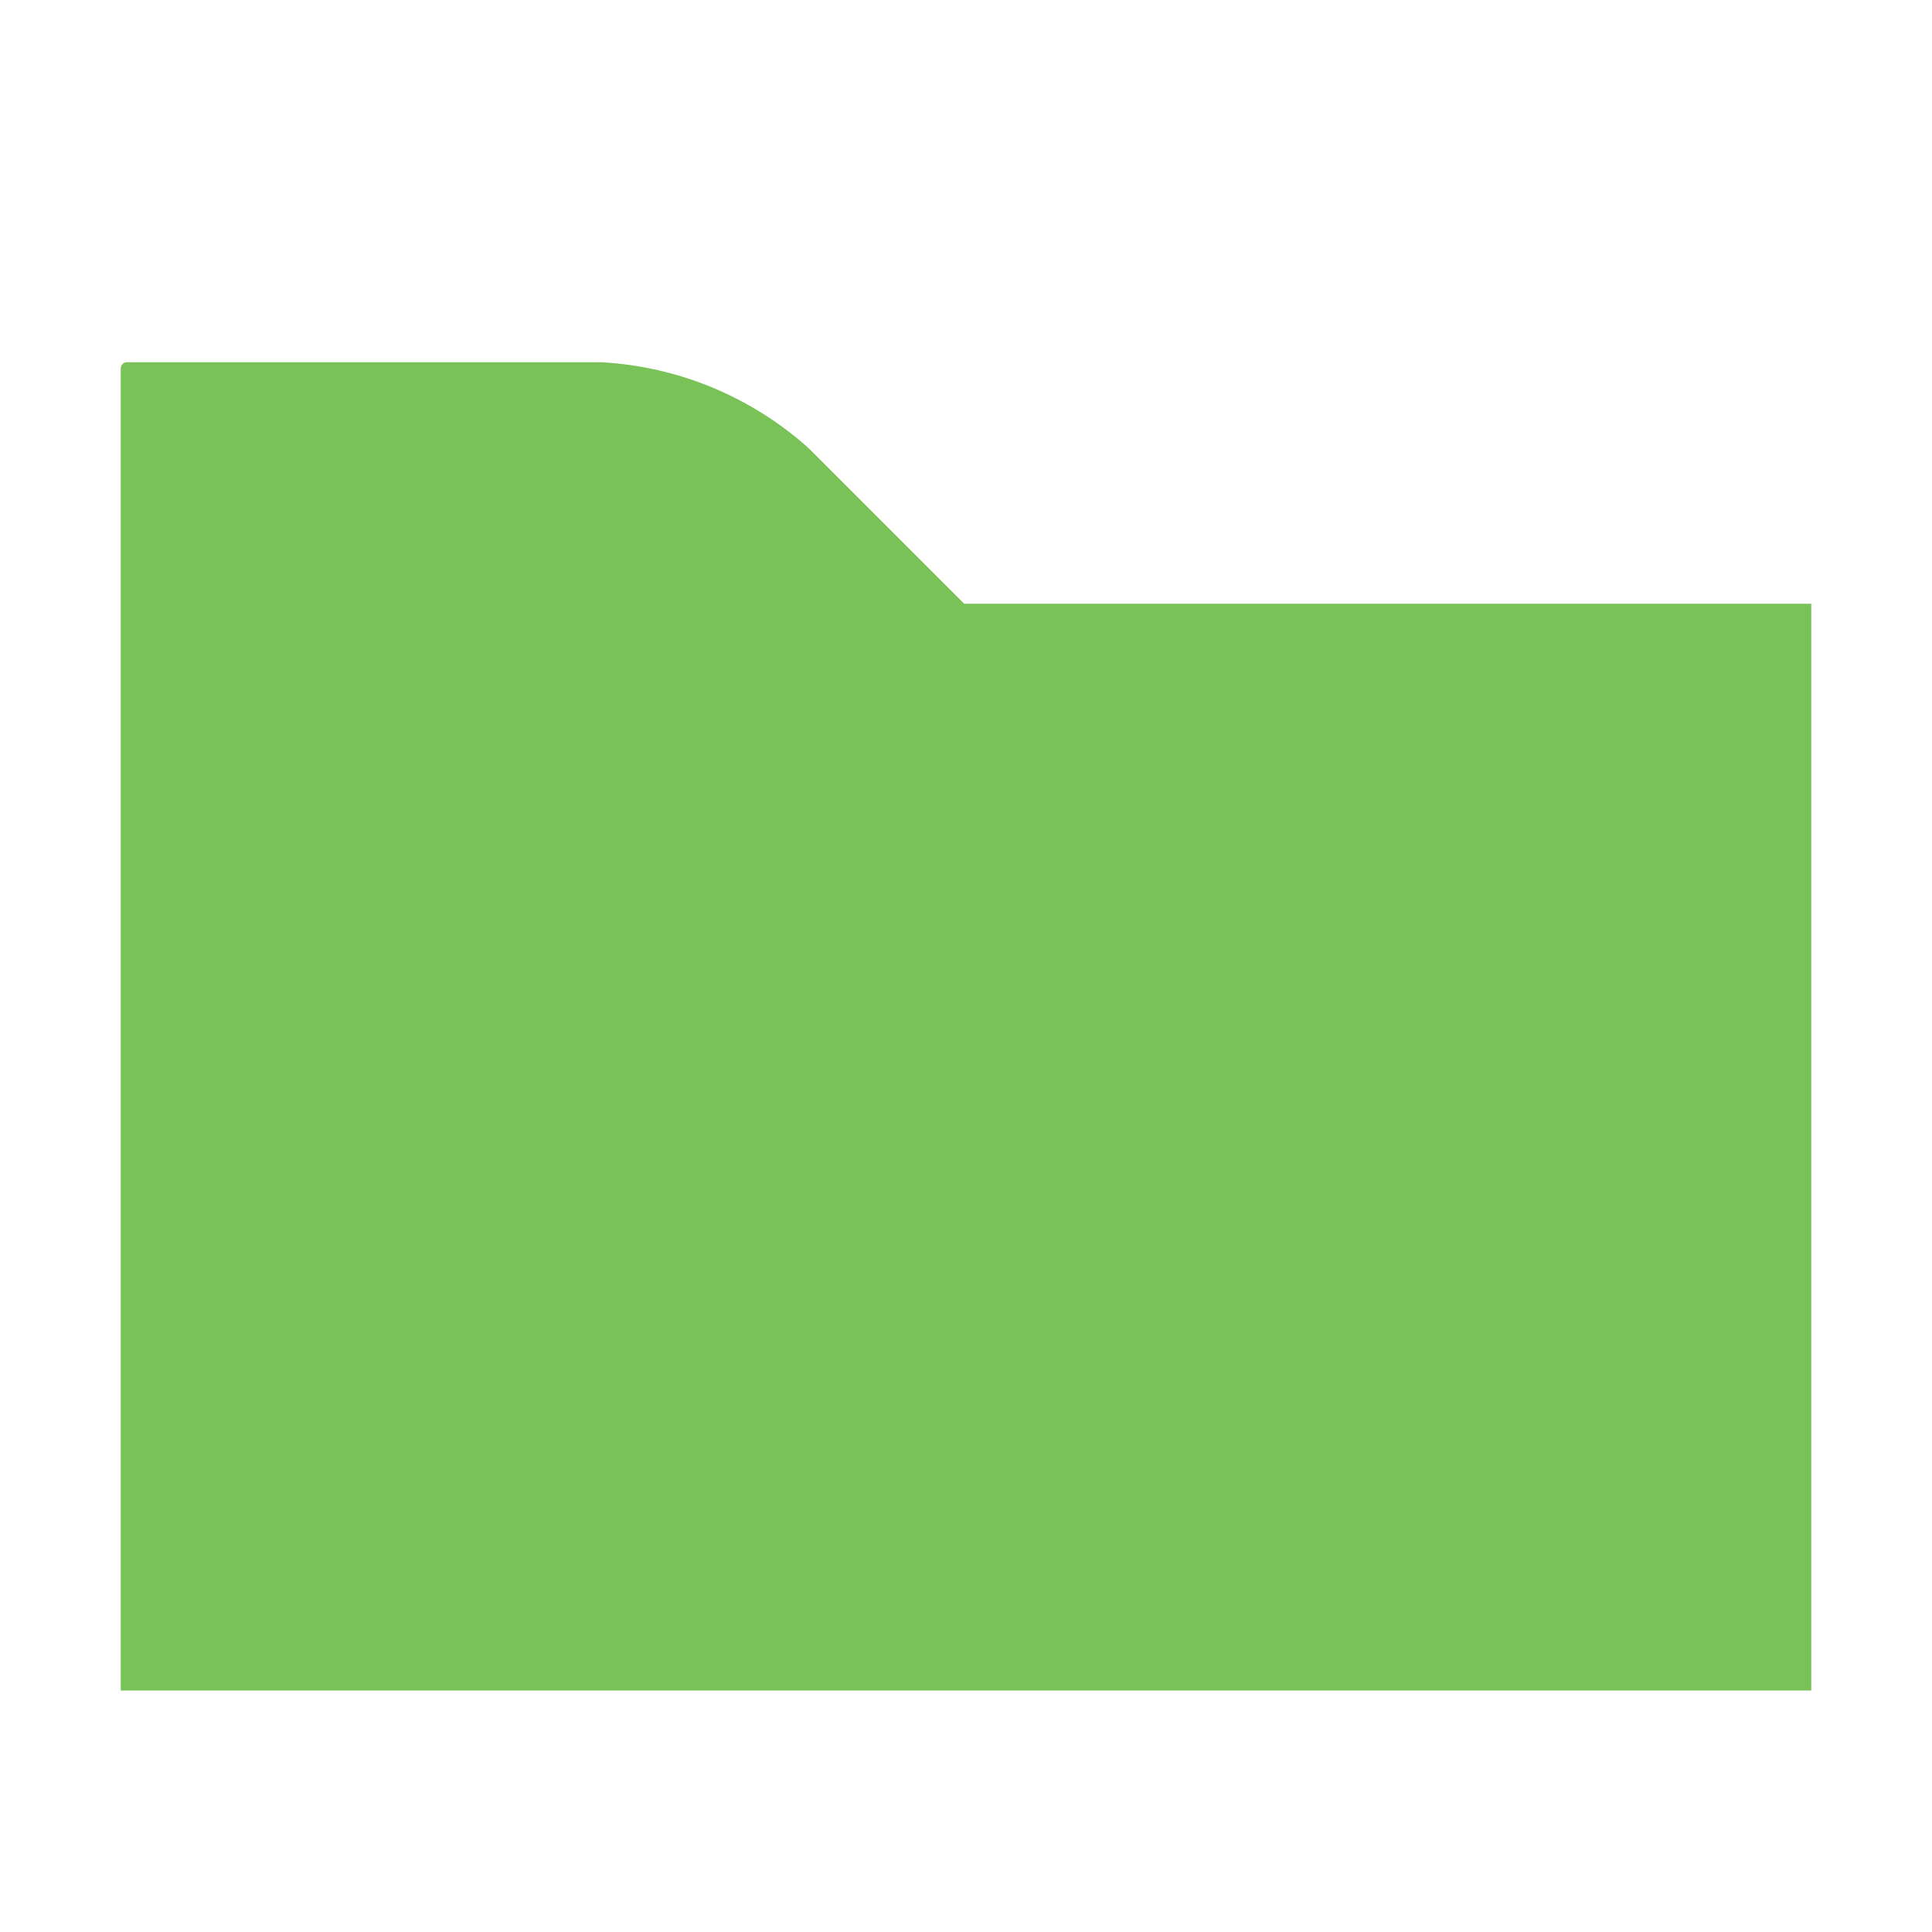
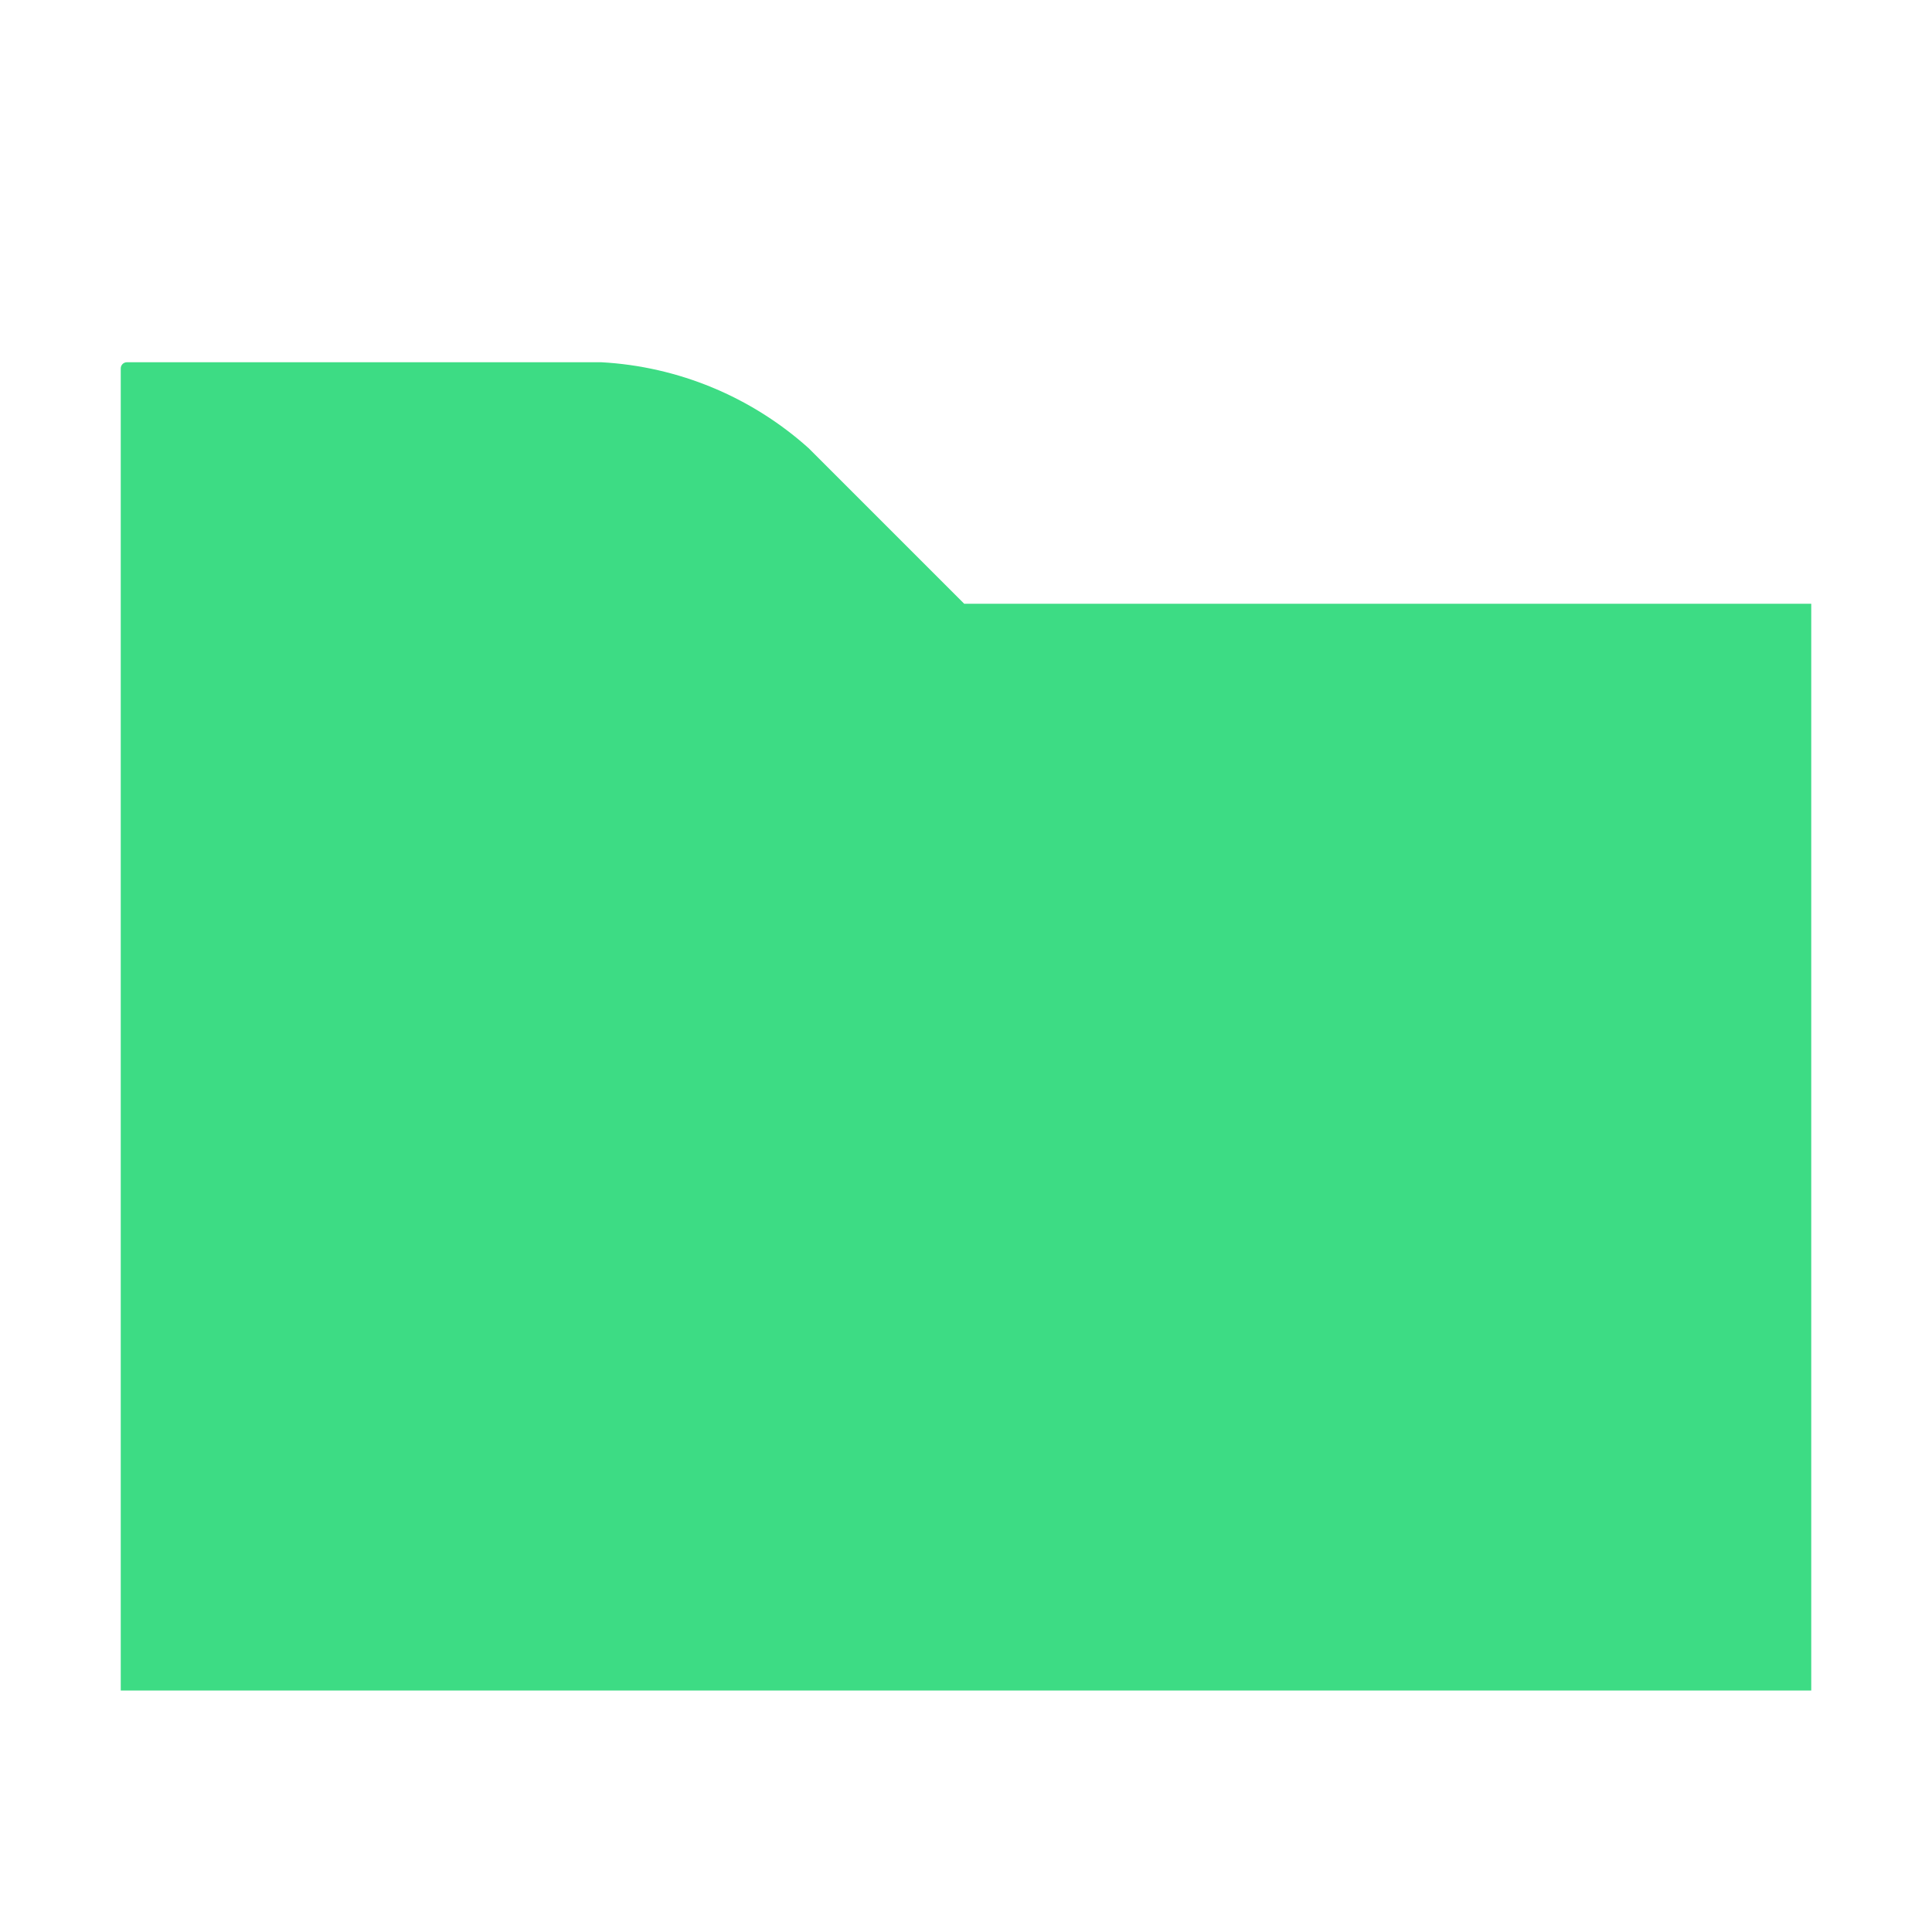
<svg xmlns="http://www.w3.org/2000/svg" width="16" height="16" viewBox="0 0 16 16">
-   <rect width="16" height="16" fill="none" />
-   <path d="M1 14h14V5H7.985L6.696 3.711A2.799 2.799 0 0 0 4.98 3H1.05A.051.051 0 0 0 1 3.051V14z" fill="#78C257" fill-rule="evenodd" />
+   <rect id="frame" width="16" height="16" fill="none" />
+   <path d="M1 14h14V5H7.985L6.696 3.711A2.799 2.799 0 0 0 4.98 3H1.05A.051.051 0 0 0 1 3.051V14z" fill="#3DDC84" fill-rule="evenodd" />
</svg>
